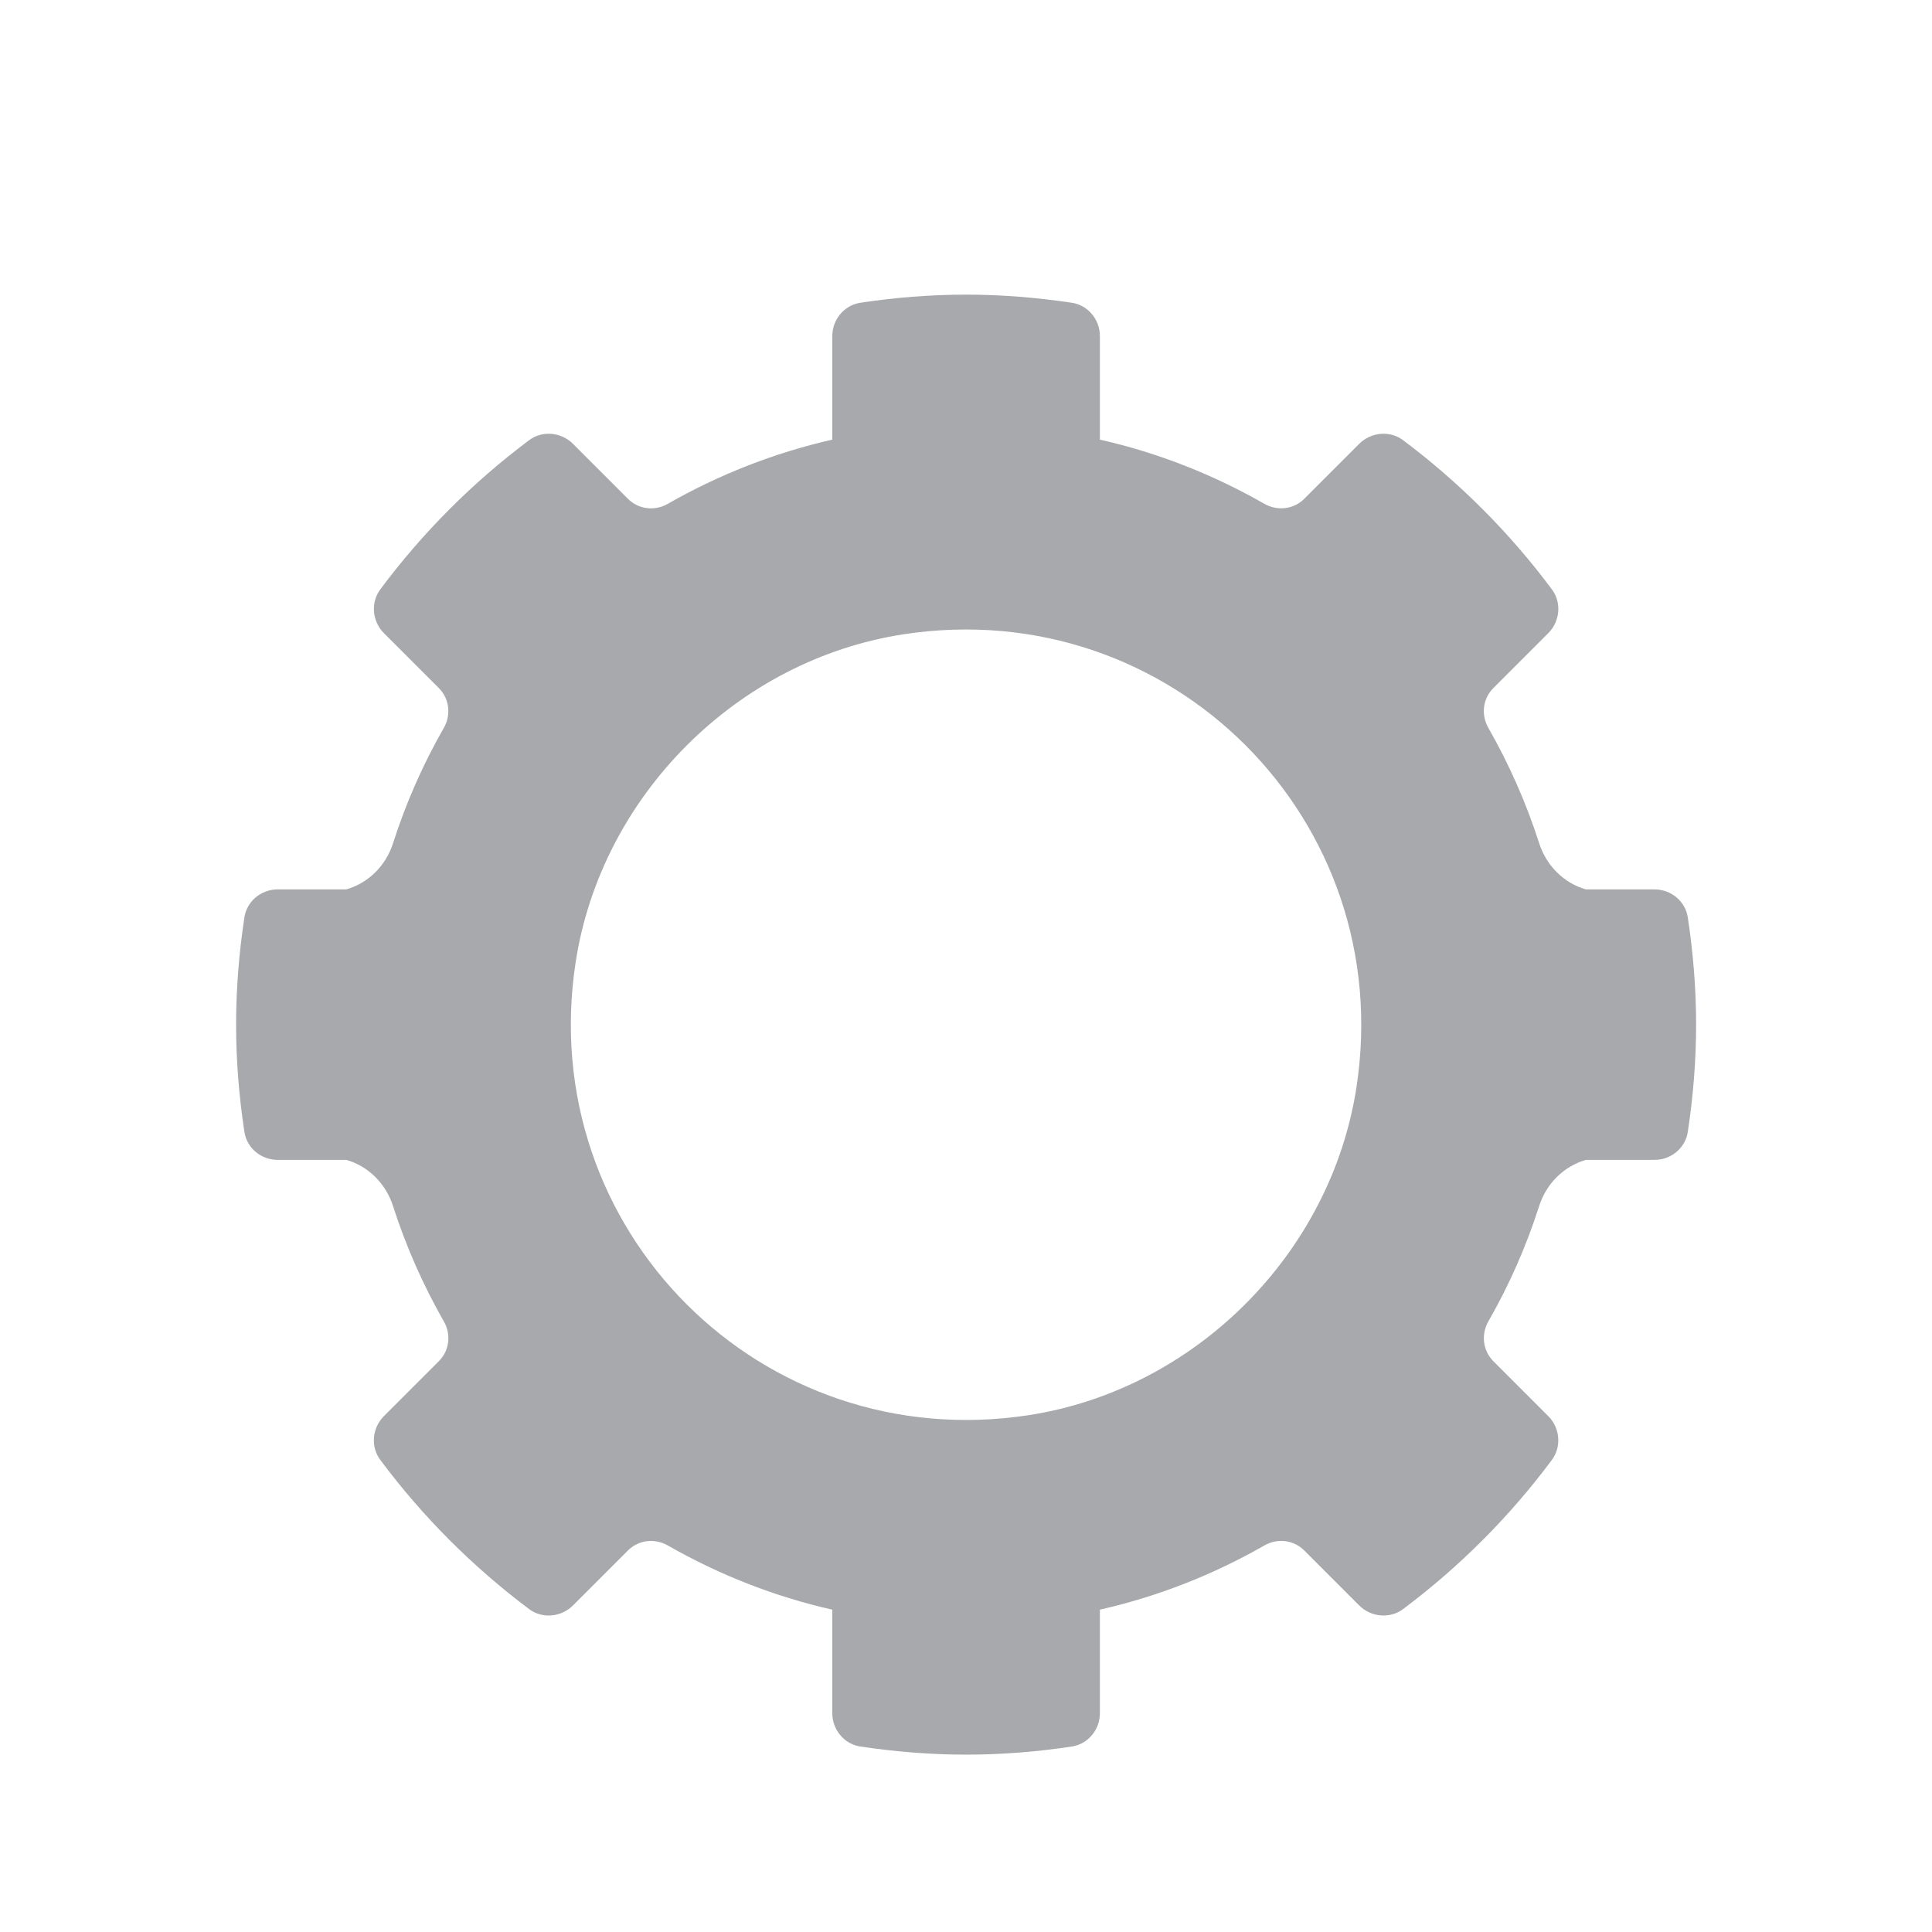
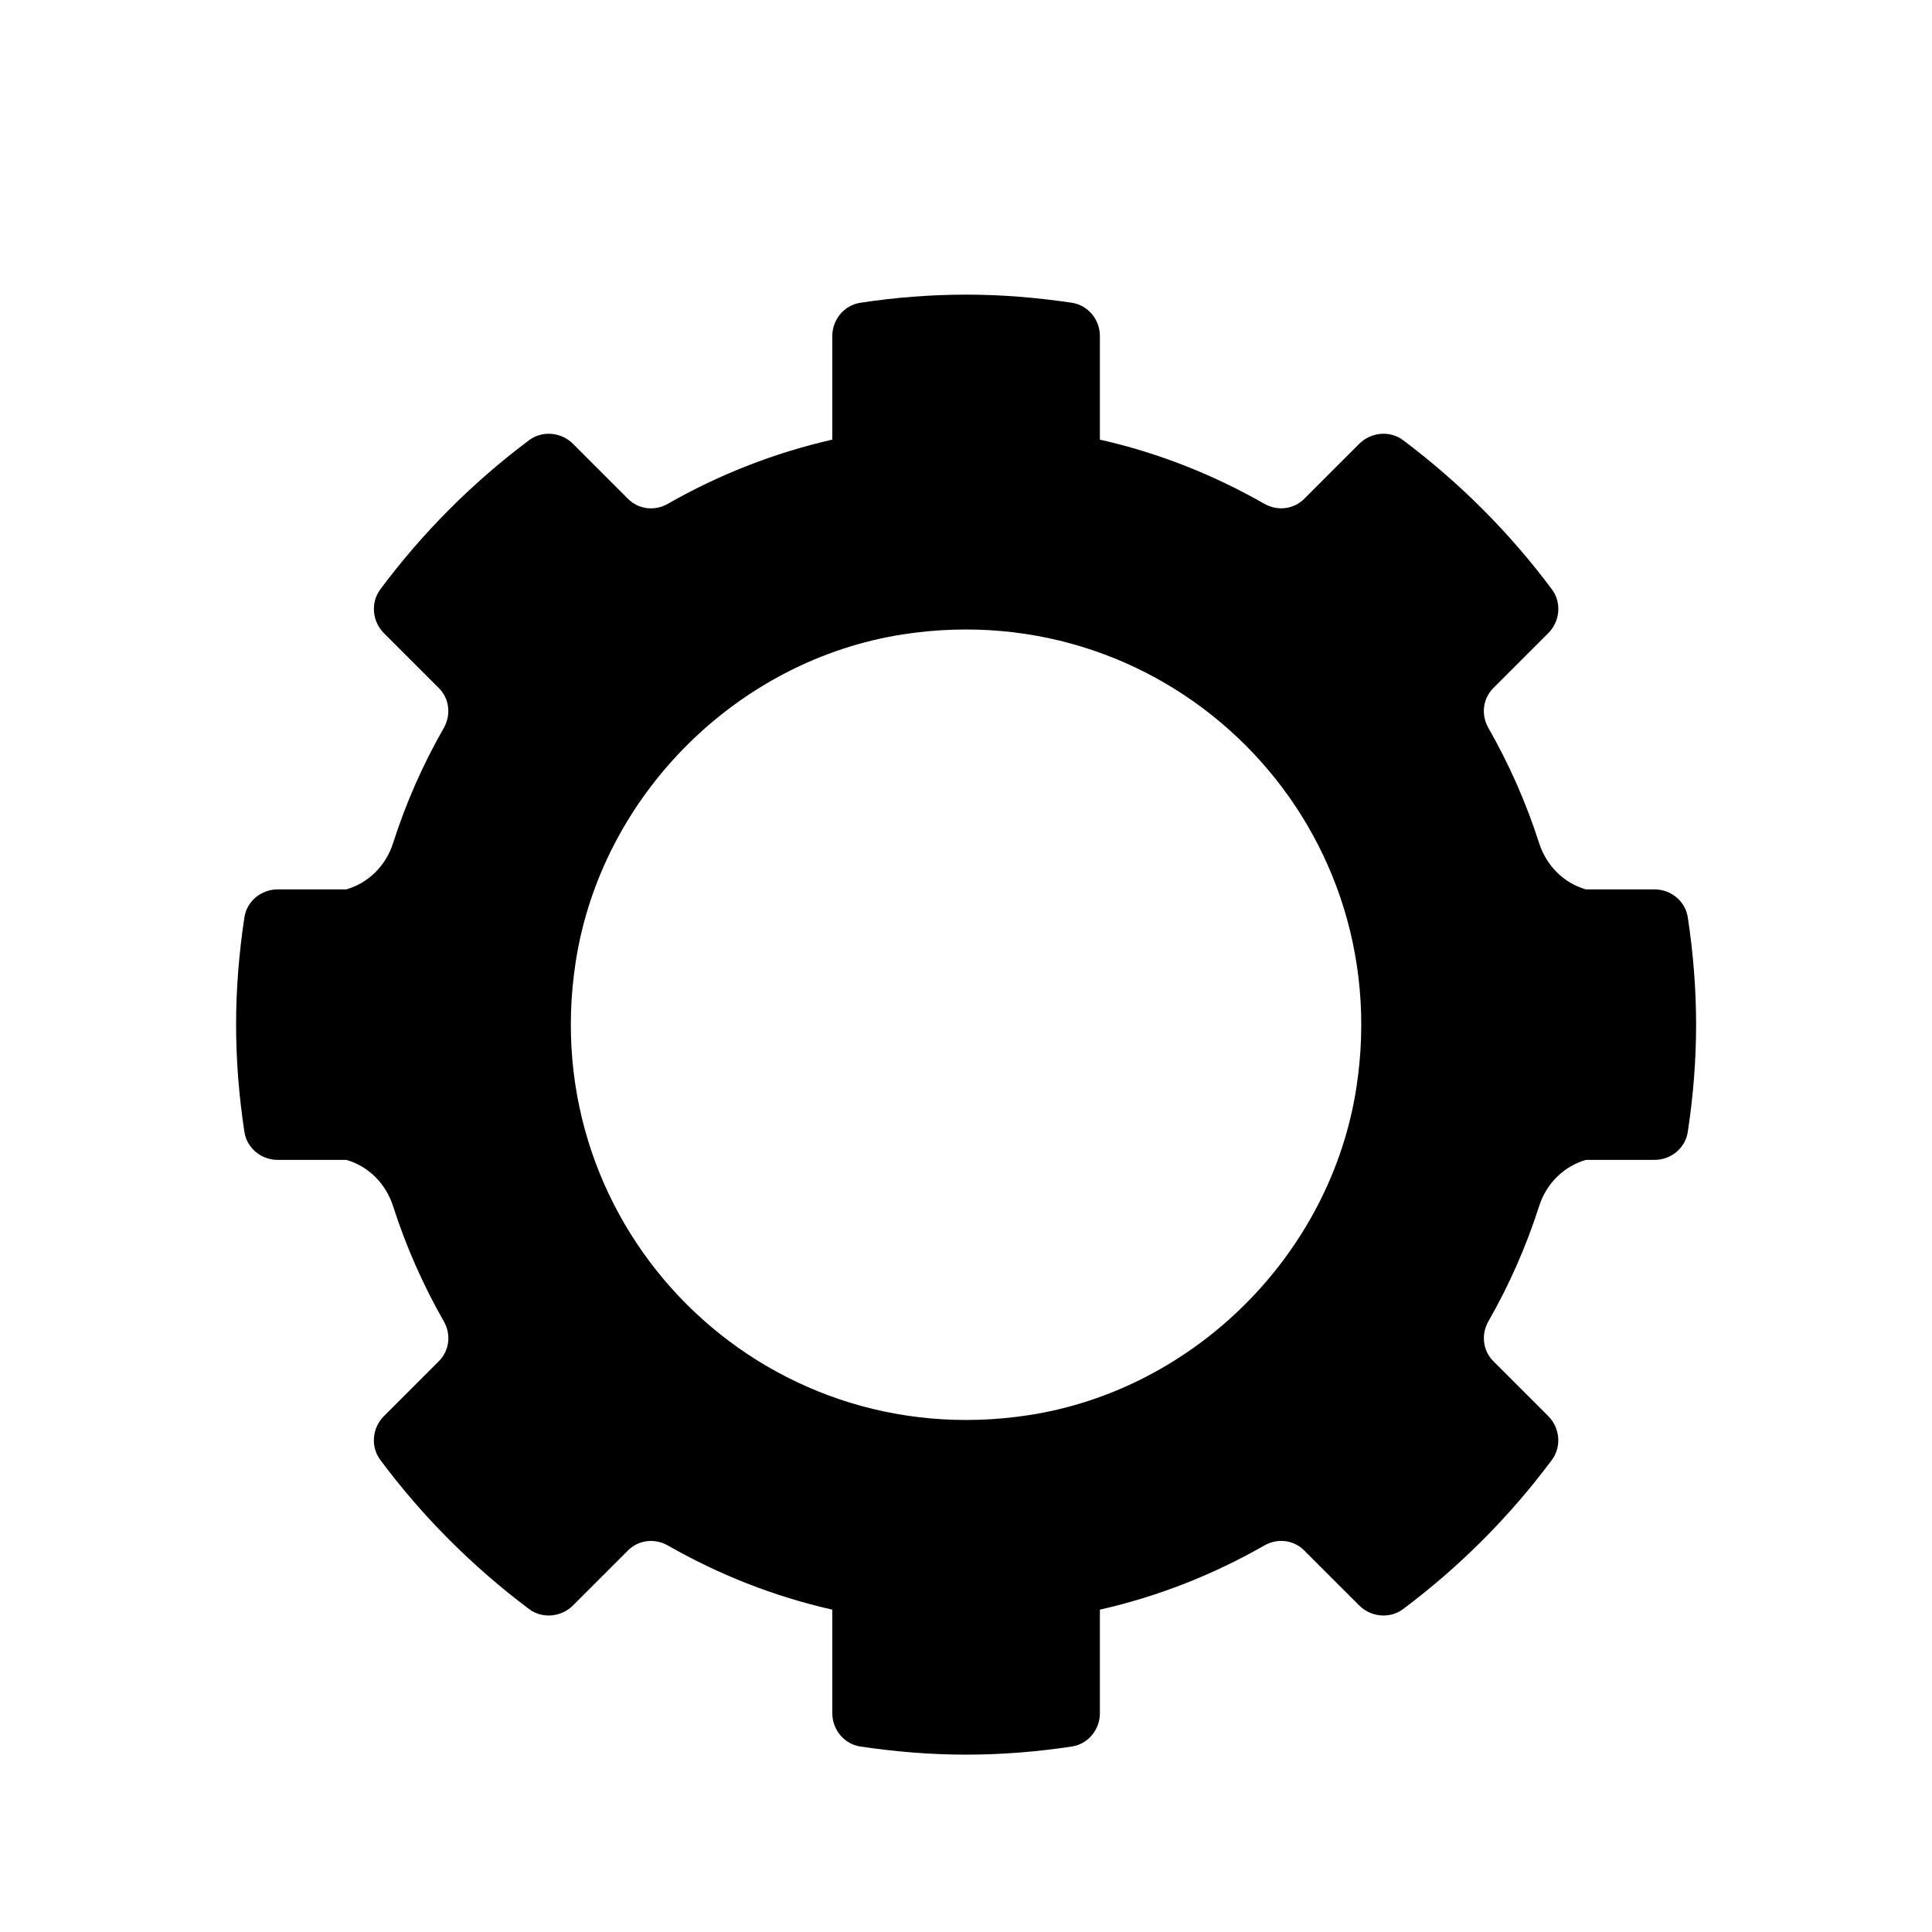
<svg xmlns="http://www.w3.org/2000/svg" id="Layer_1" data-name="Layer 1" viewBox="0 0 200 200">
  <defs>
    <style>
      .cls-1 {
-         fill: #a7a9ac;
        stroke-width: 0px;
      }
    </style>
  </defs>
  <path class="cls-1" d="M174.72,94.97c-.25-1.68-1.74-2.9-3.44-2.9h-7.11c-2.27-.65-4.08-2.43-4.84-4.79-1.34-4.18-3.11-8.17-5.25-11.92-.78-1.35-.59-3.03.51-4.13l5.69-5.69c1.21-1.21,1.4-3.16.37-4.53-4.36-5.86-9.56-11.06-15.4-15.44-1.37-1.03-3.33-.84-4.54.37l-5.7,5.7c-1.1,1.1-2.78,1.28-4.13.51-5.25-3-10.95-5.27-17.02-6.64,0,0,0,0,0,0v-10.73c0-1.7-1.23-3.19-2.91-3.44-3.57-.53-7.22-.84-10.94-.84s-7.37.3-10.94.84c-1.68.25-2.91,1.74-2.91,3.44v10.73s0,0,0,0c-6.06,1.38-11.77,3.64-17.02,6.64-1.35.78-3.03.59-4.13-.51l-5.7-5.7c-1.21-1.21-3.17-1.4-4.54-.37-5.85,4.38-11.04,9.58-15.4,15.44-1.02,1.37-.84,3.32.37,4.53l5.69,5.69c1.1,1.1,1.28,2.78.51,4.13-2.15,3.75-3.91,7.74-5.25,11.92-.75,2.36-2.57,4.13-4.84,4.79h-7.11c-1.7,0-3.19,1.22-3.44,2.9-.55,3.62-.86,7.33-.86,11.1s.31,7.48.86,11.1c.25,1.68,1.74,2.9,3.44,2.9h7.11c2.27.65,4.08,2.43,4.84,4.79,1.34,4.18,3.11,8.17,5.25,11.92.78,1.35.59,3.03-.51,4.13l-5.69,5.69c-1.21,1.21-1.4,3.16-.37,4.53,4.36,5.86,9.56,11.06,15.4,15.44,1.37,1.03,3.33.84,4.54-.37l5.7-5.7c1.1-1.1,2.78-1.28,4.13-.51,5.25,3,10.95,5.27,17.02,6.64,0,0,0,0,0,0v10.73c0,1.7,1.23,3.19,2.91,3.44,3.57.53,7.22.84,10.94.84s7.37-.3,10.94-.84c1.68-.25,2.91-1.74,2.91-3.44v-10.73s0,0,0,0c6.06-1.37,11.77-3.64,17.02-6.64,1.35-.78,3.03-.59,4.13.51l5.7,5.7c1.21,1.21,3.17,1.4,4.54.37,5.85-4.38,11.04-9.58,15.4-15.44,1.02-1.37.84-3.32-.37-4.53l-5.69-5.69c-1.1-1.1-1.28-2.78-.51-4.13,2.15-3.75,3.91-7.74,5.25-11.92.75-2.36,2.57-4.13,4.84-4.79h7.11c1.7,0,3.19-1.22,3.44-2.9.55-3.62.86-7.33.86-11.1s-.31-7.48-.86-11.1ZM140.42,112.55c-2.64,17.23-16.72,31.31-33.95,33.95-27.65,4.23-51.12-19.24-46.88-46.89,2.64-17.23,16.72-31.31,33.95-33.95,27.65-4.23,51.12,19.24,46.88,46.89Z" />
</svg>
